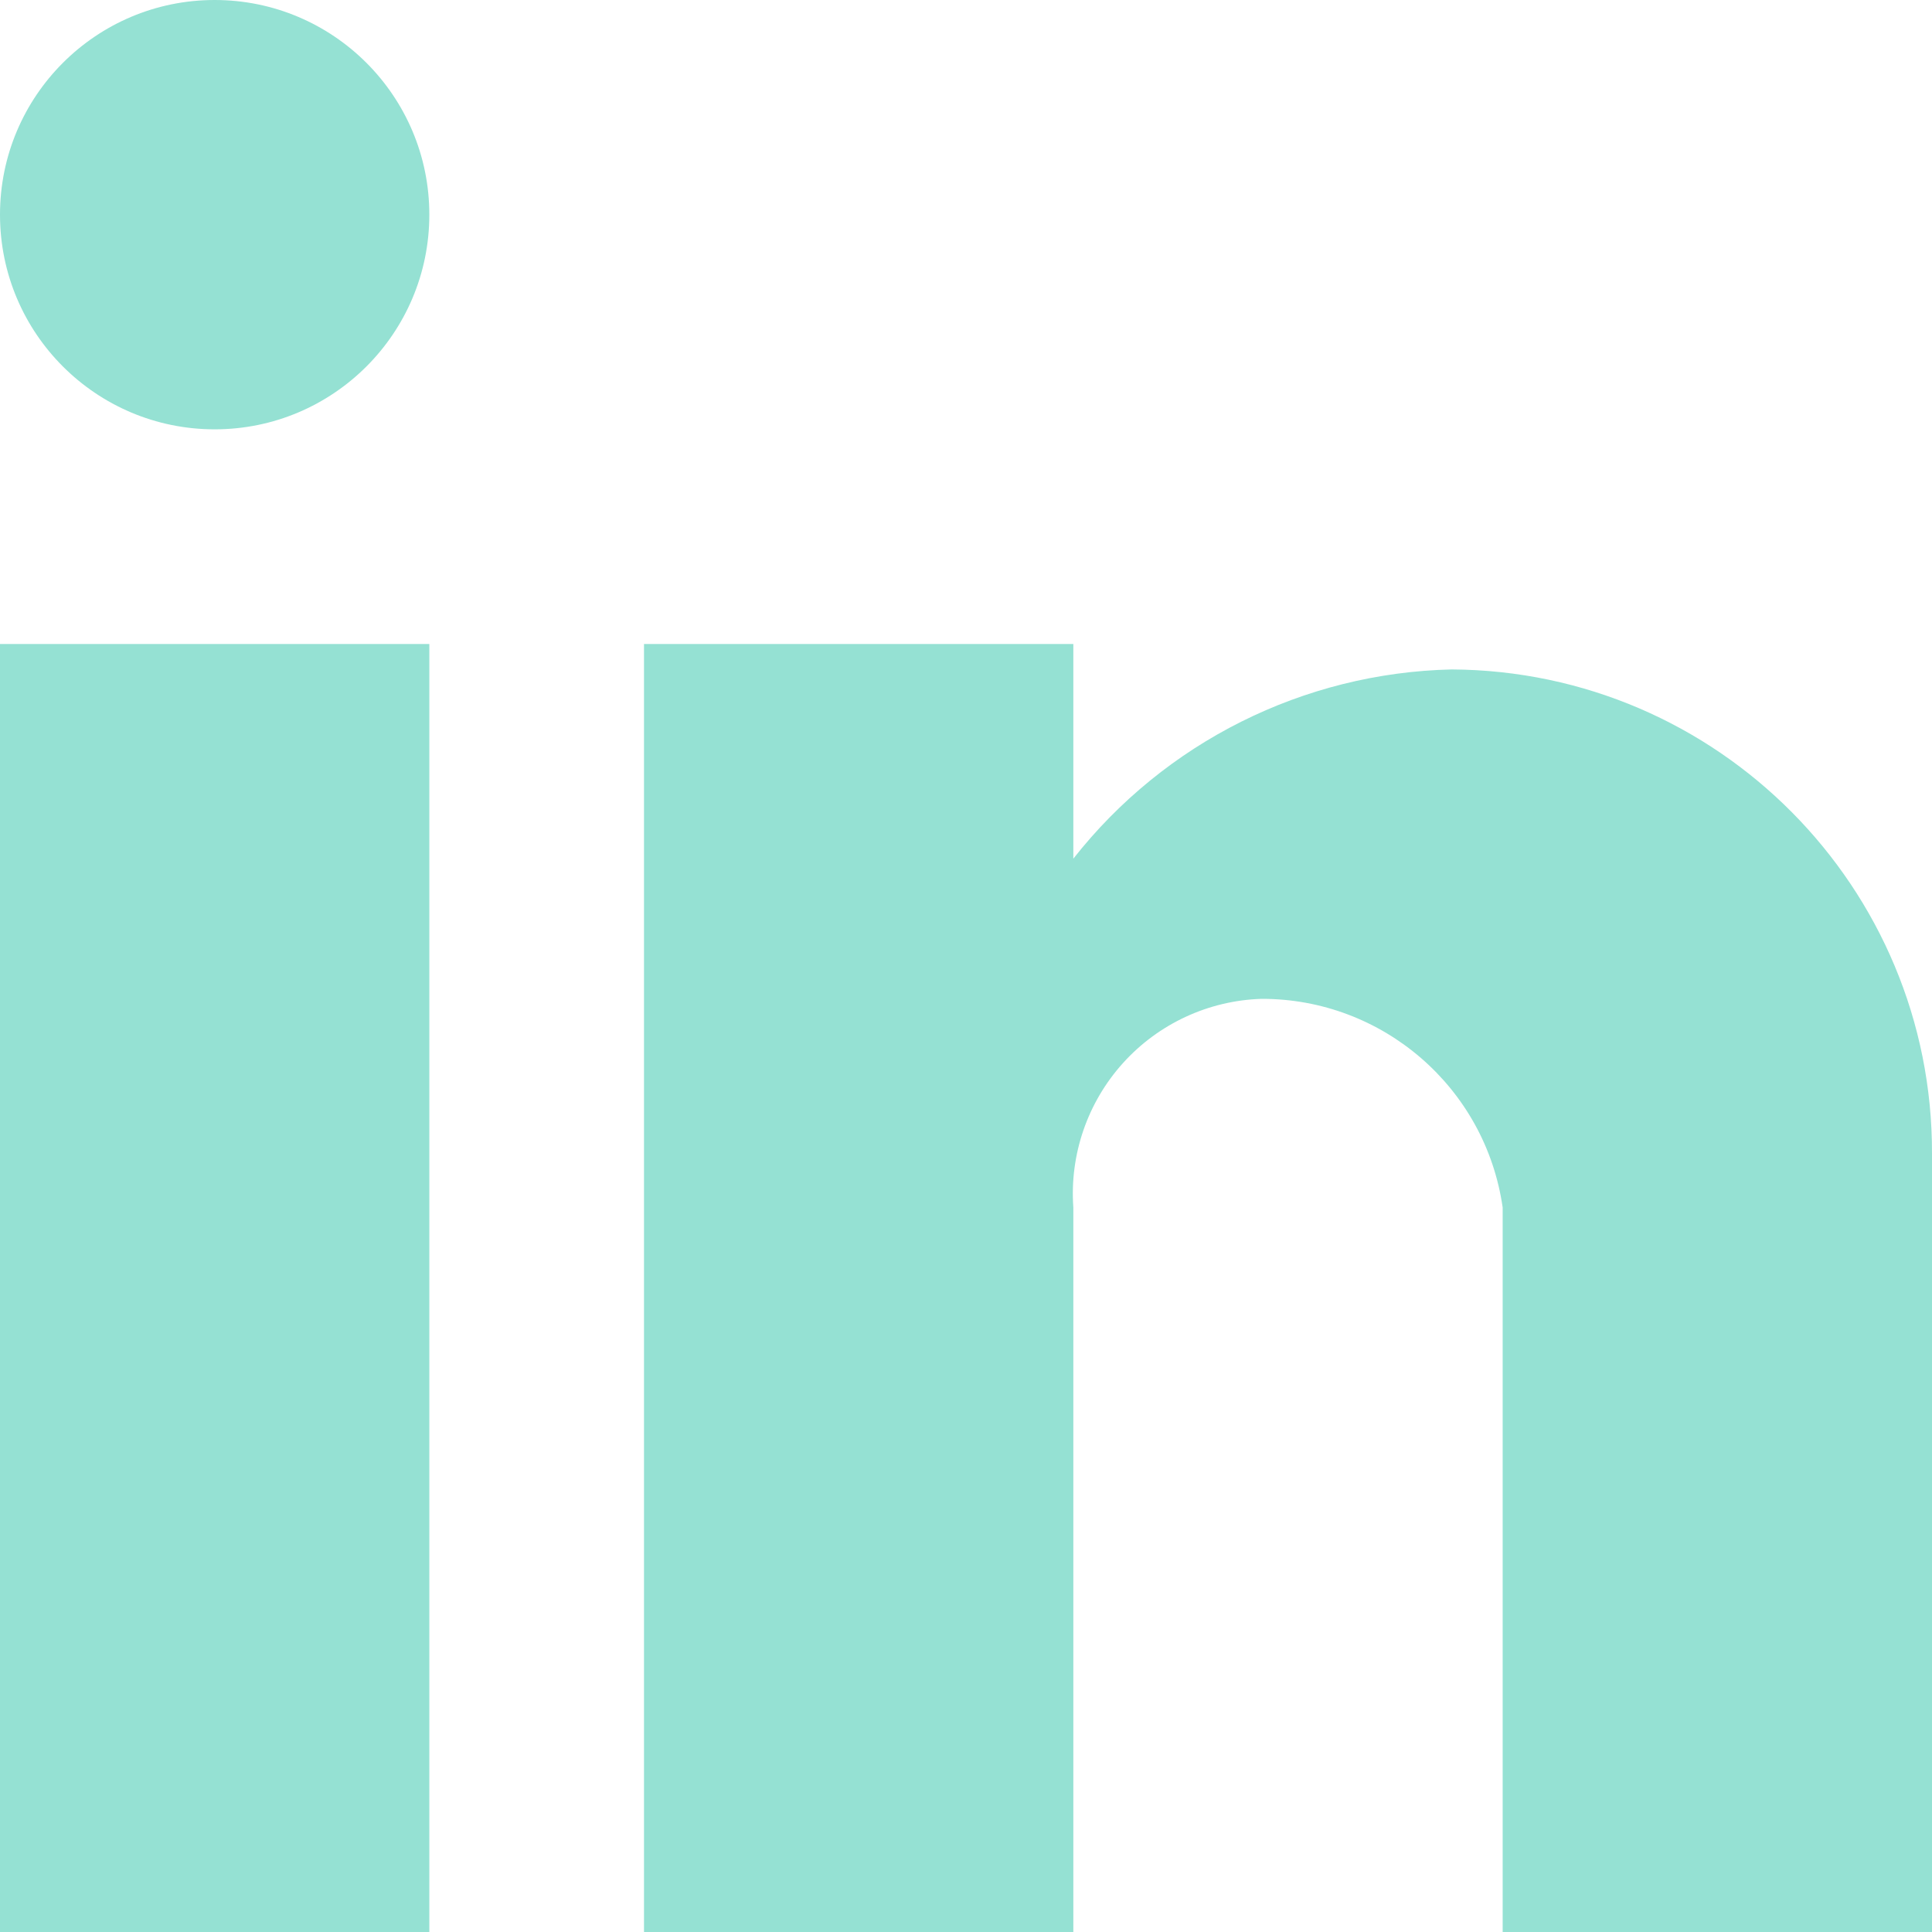
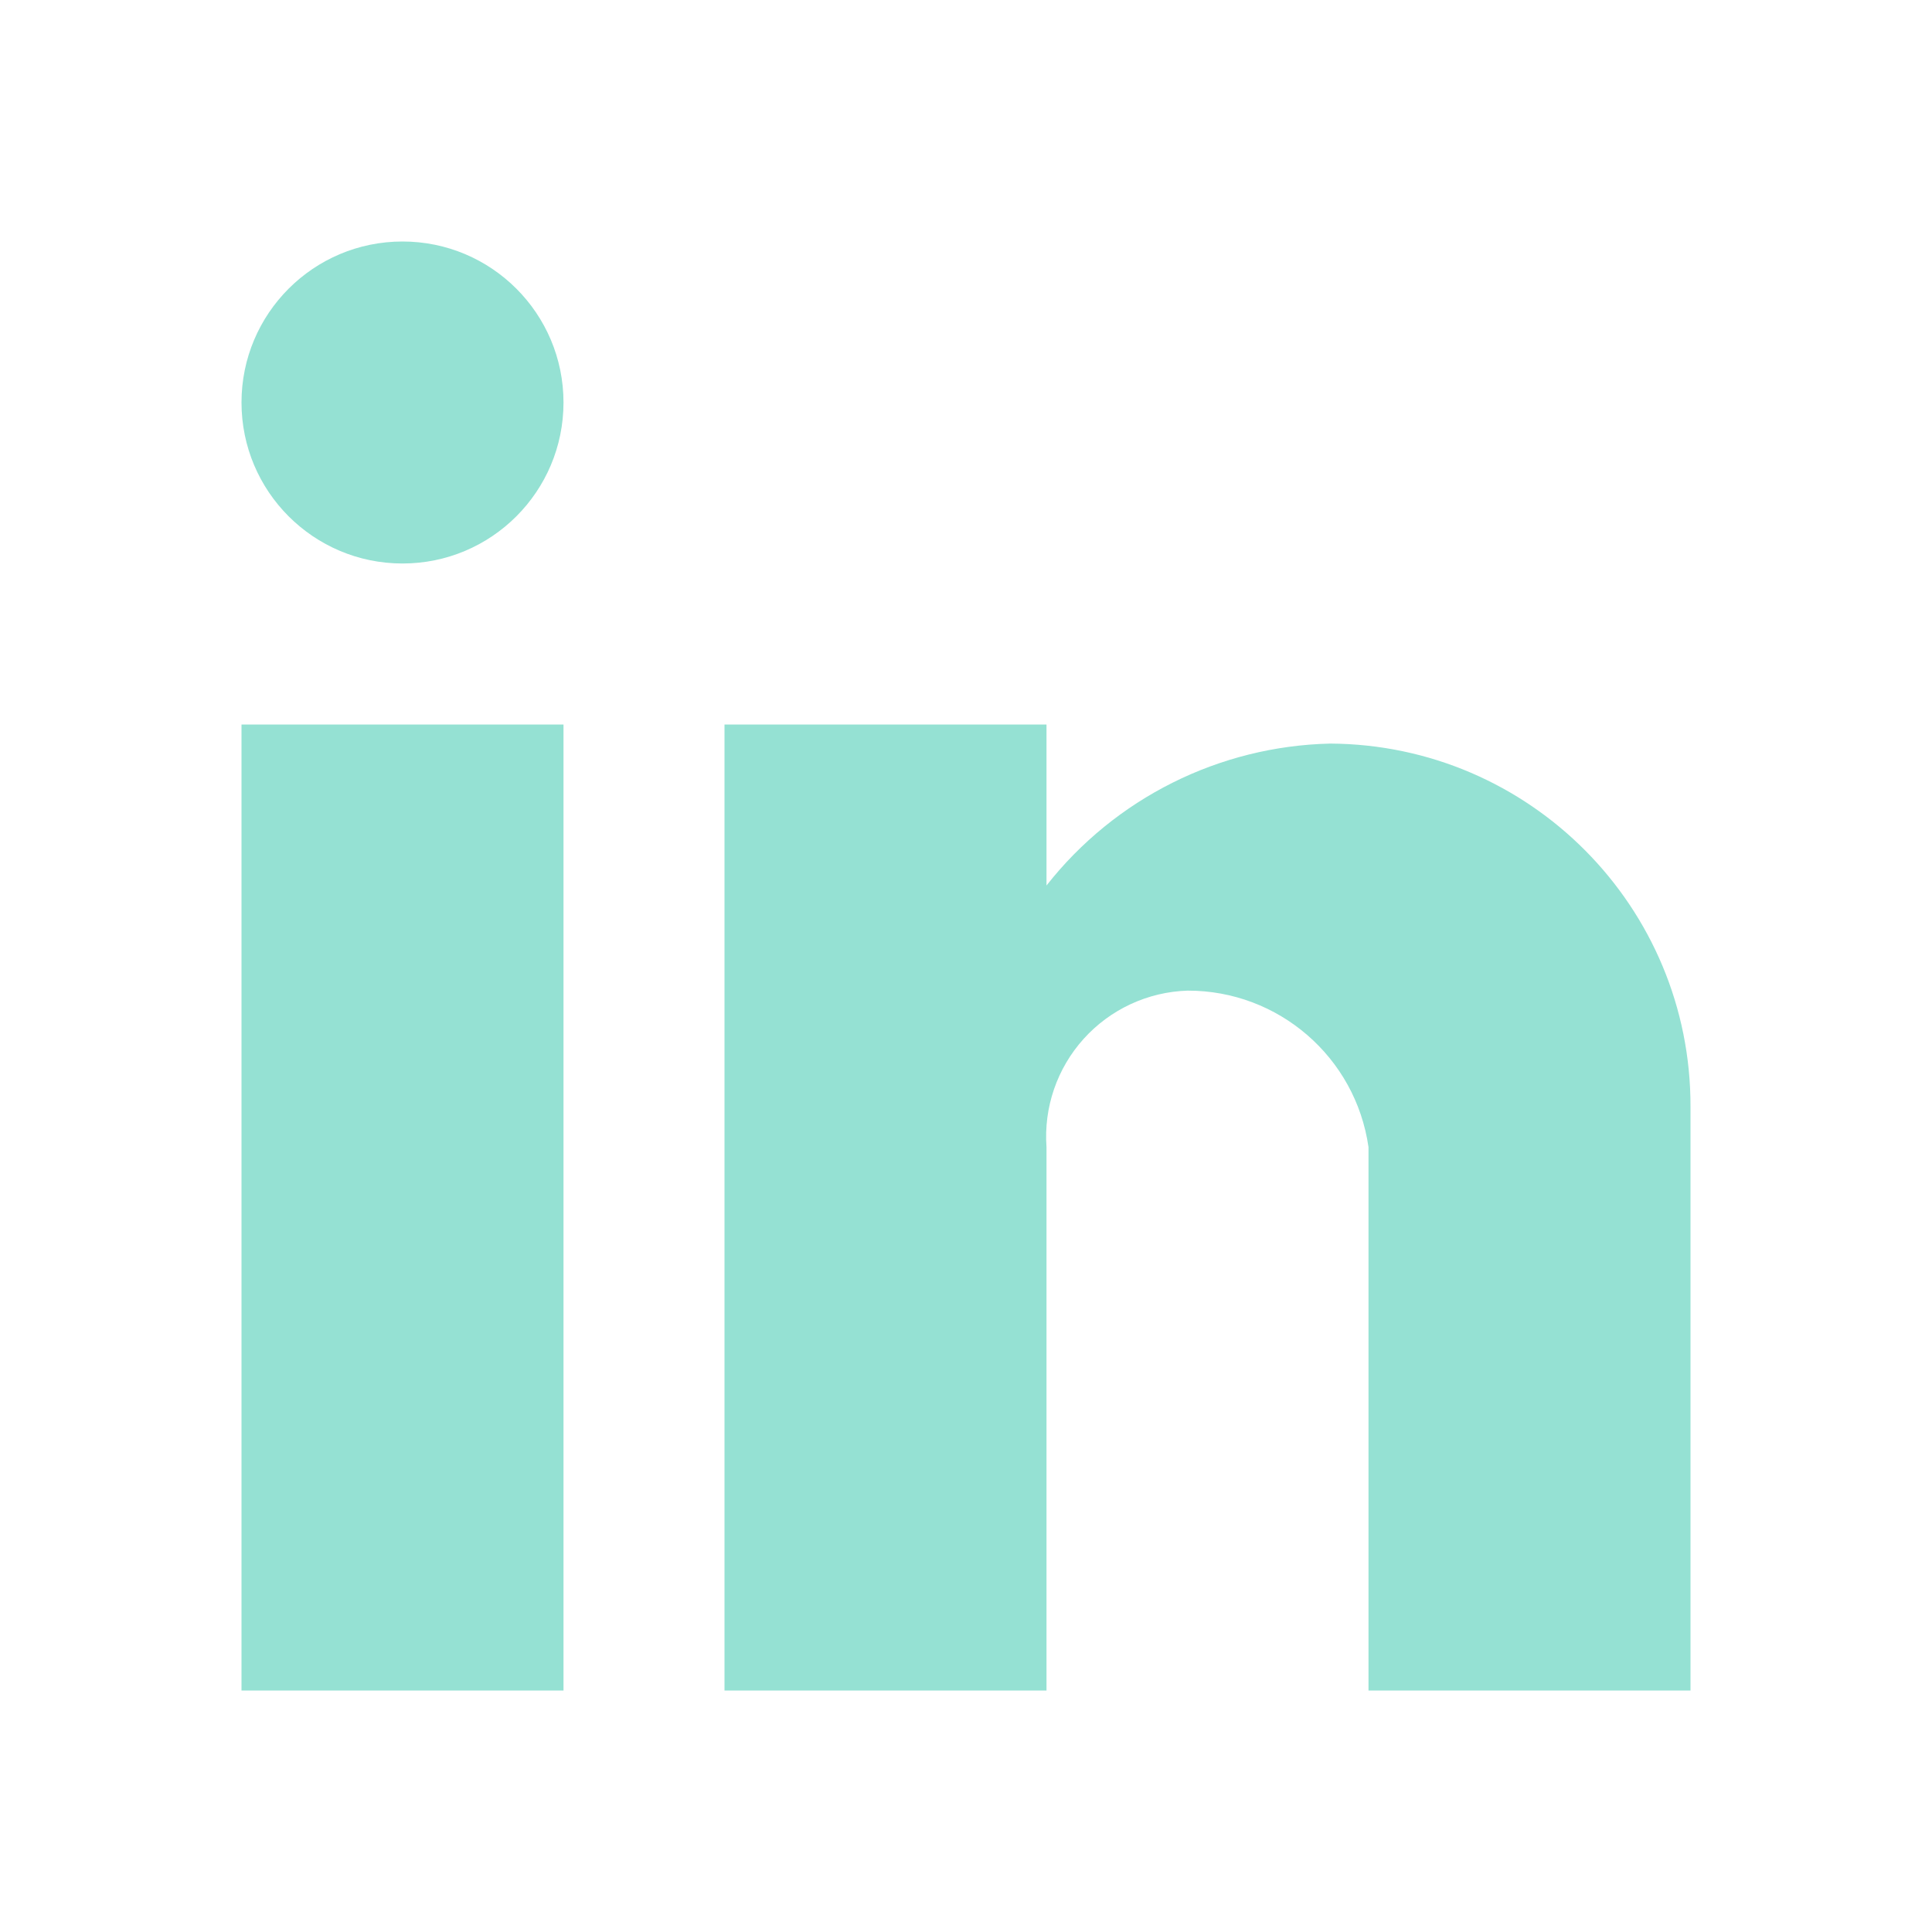
- <svg xmlns="http://www.w3.org/2000/svg" width="18" height="18" fill="none">
-   <path d="M10 18H6V6h4v2a4.618 4.618 0 0 1 3.525-1.763A4.5 4.5 0 0 1 18 10.75V18h-4v-6.75a2.265 2.265 0 0 0-2.247-1.944A1.815 1.815 0 0 0 10 11.25V18Zm-6 0H0V6h4v12ZM2 4a2 2 0 1 1 0-4 2 2 0 0 1 0 4Z" fill="#95E1D3" />
+ <svg xmlns="http://www.w3.org/2000/svg" width="24" height="24" fill="none">
+   <path d="M13 21H9V9h4v2a4.618 4.618 0 0 1 3.525-1.763A4.5 4.5 0 0 1 21 13.75V21h-4v-6.75a2.265 2.265 0 0 0-2.247-1.944A1.814 1.814 0 0 0 13 14.25V21Zm-6 0H3V9h4v12ZM5 7a2 2 0 1 1 0-4 2 2 0 0 1 0 4Z" fill="#95E1D3" />
</svg>
